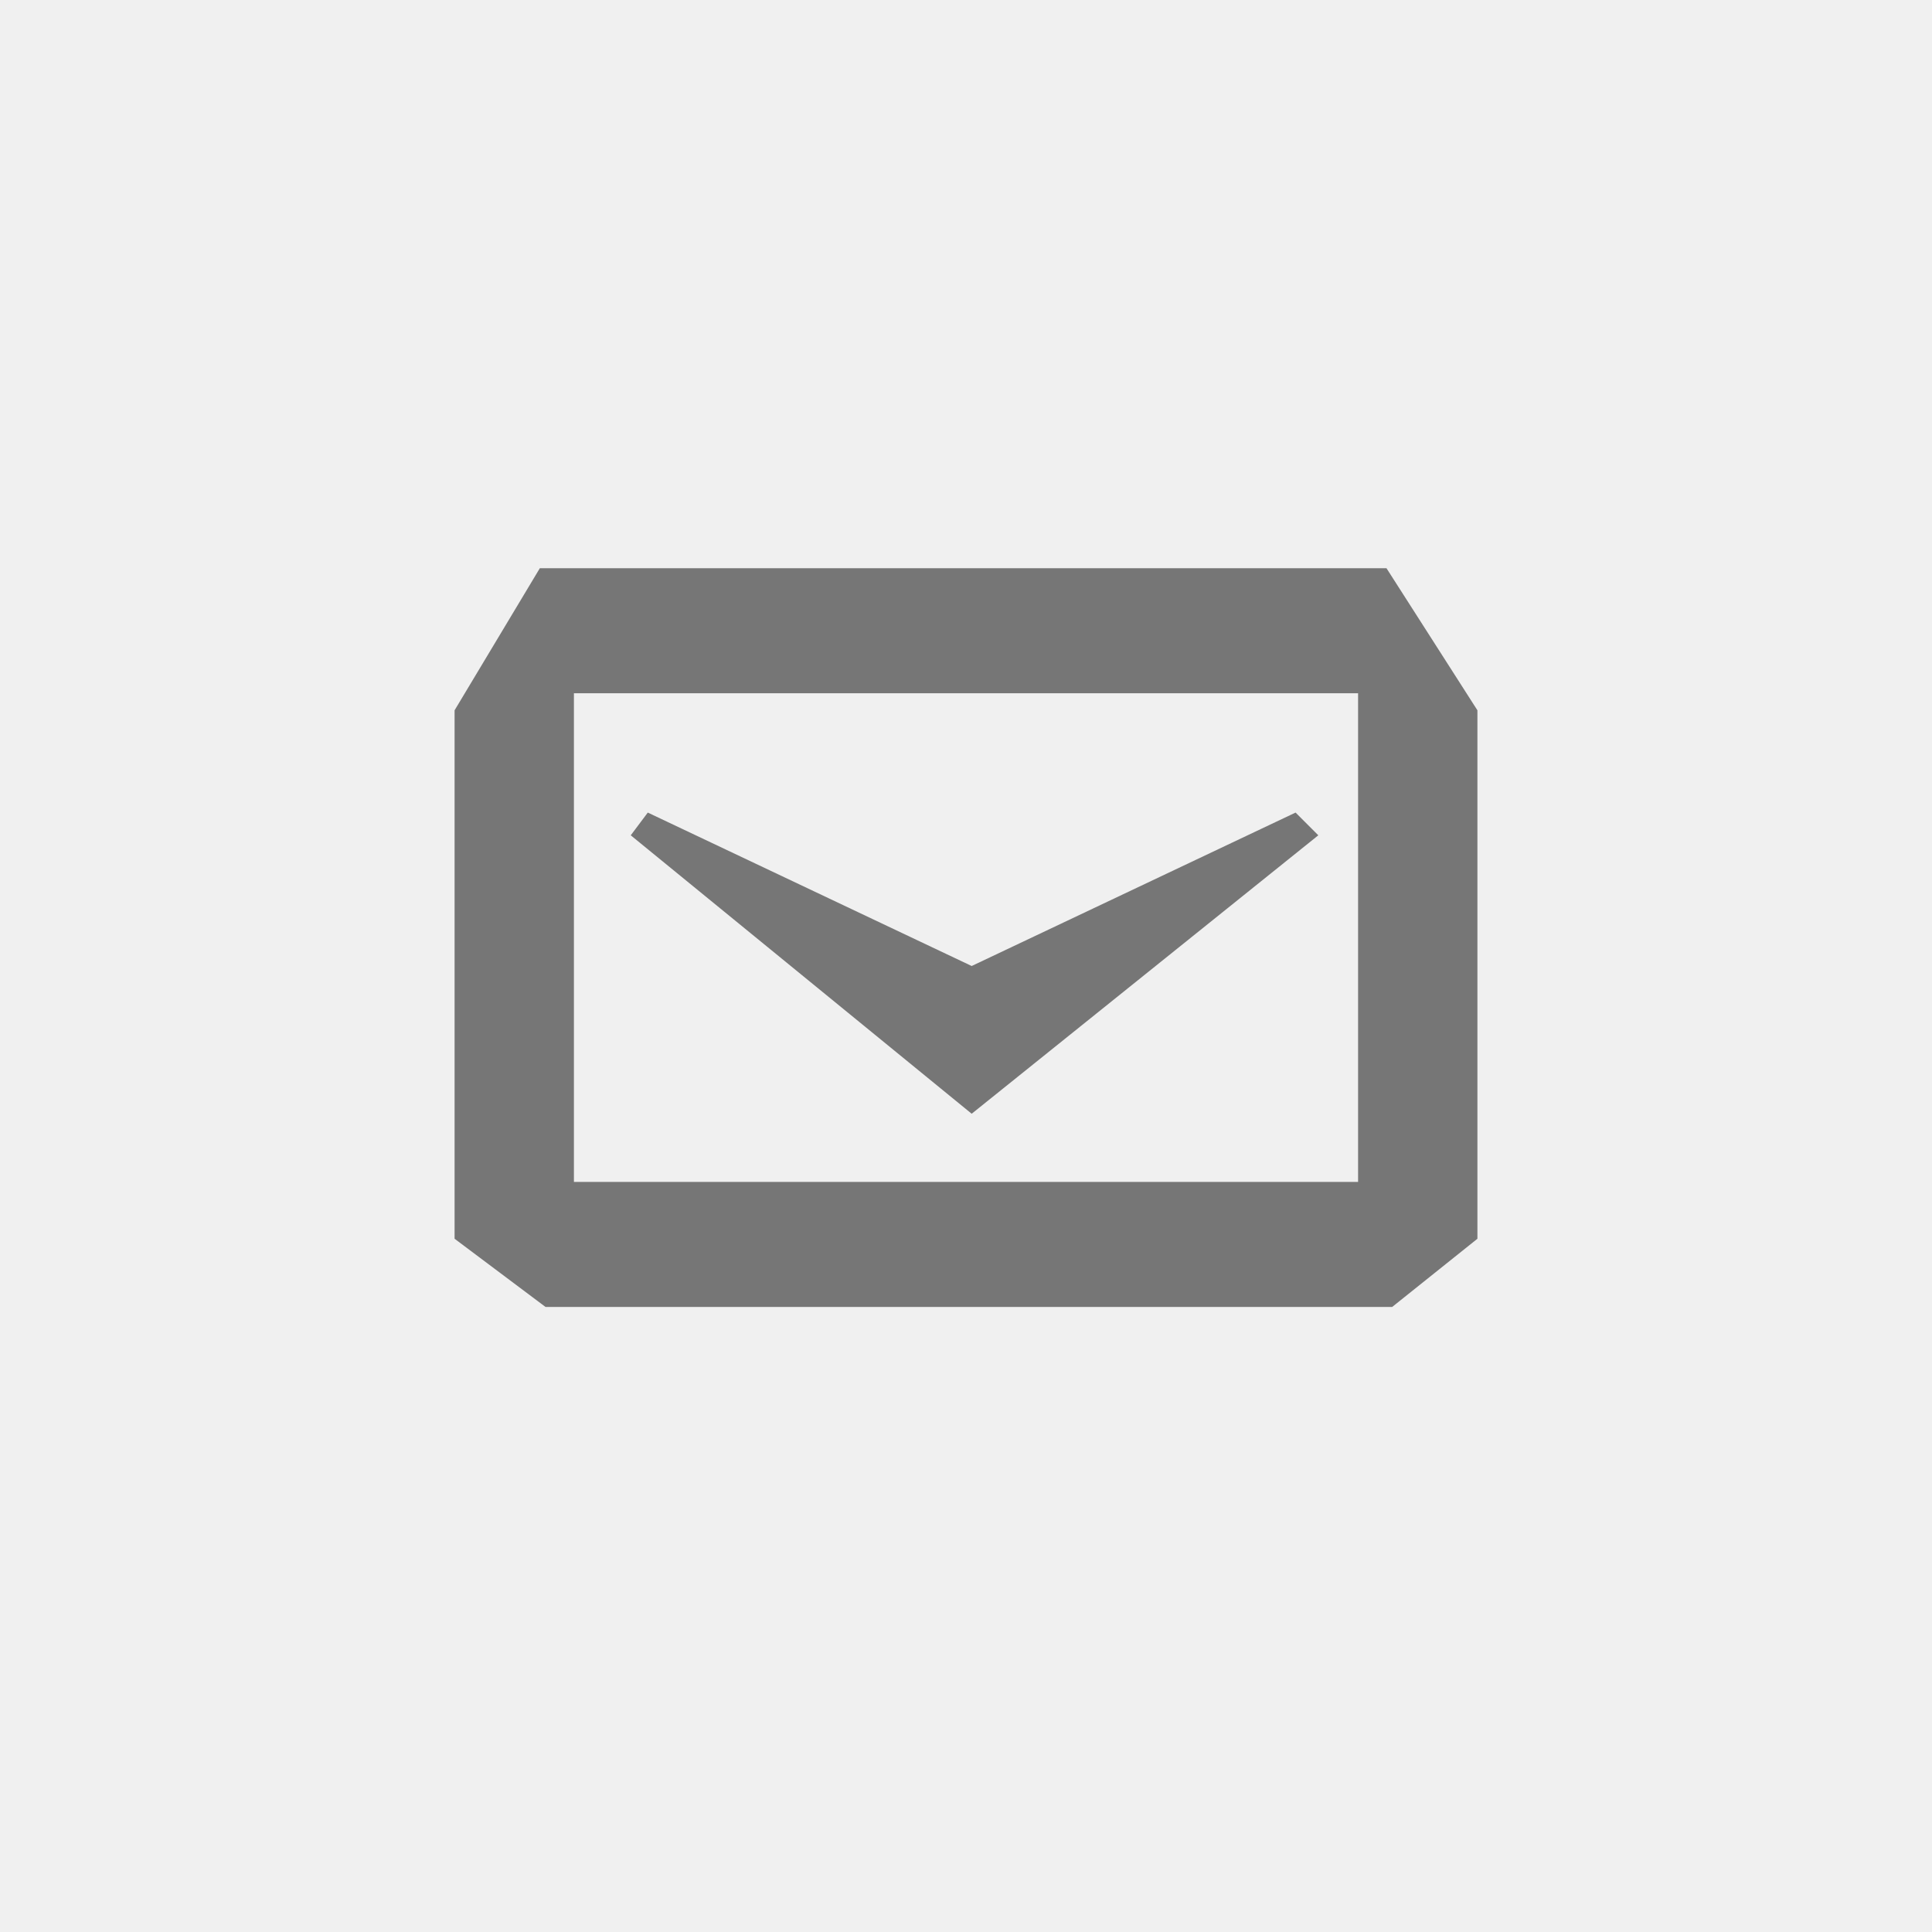
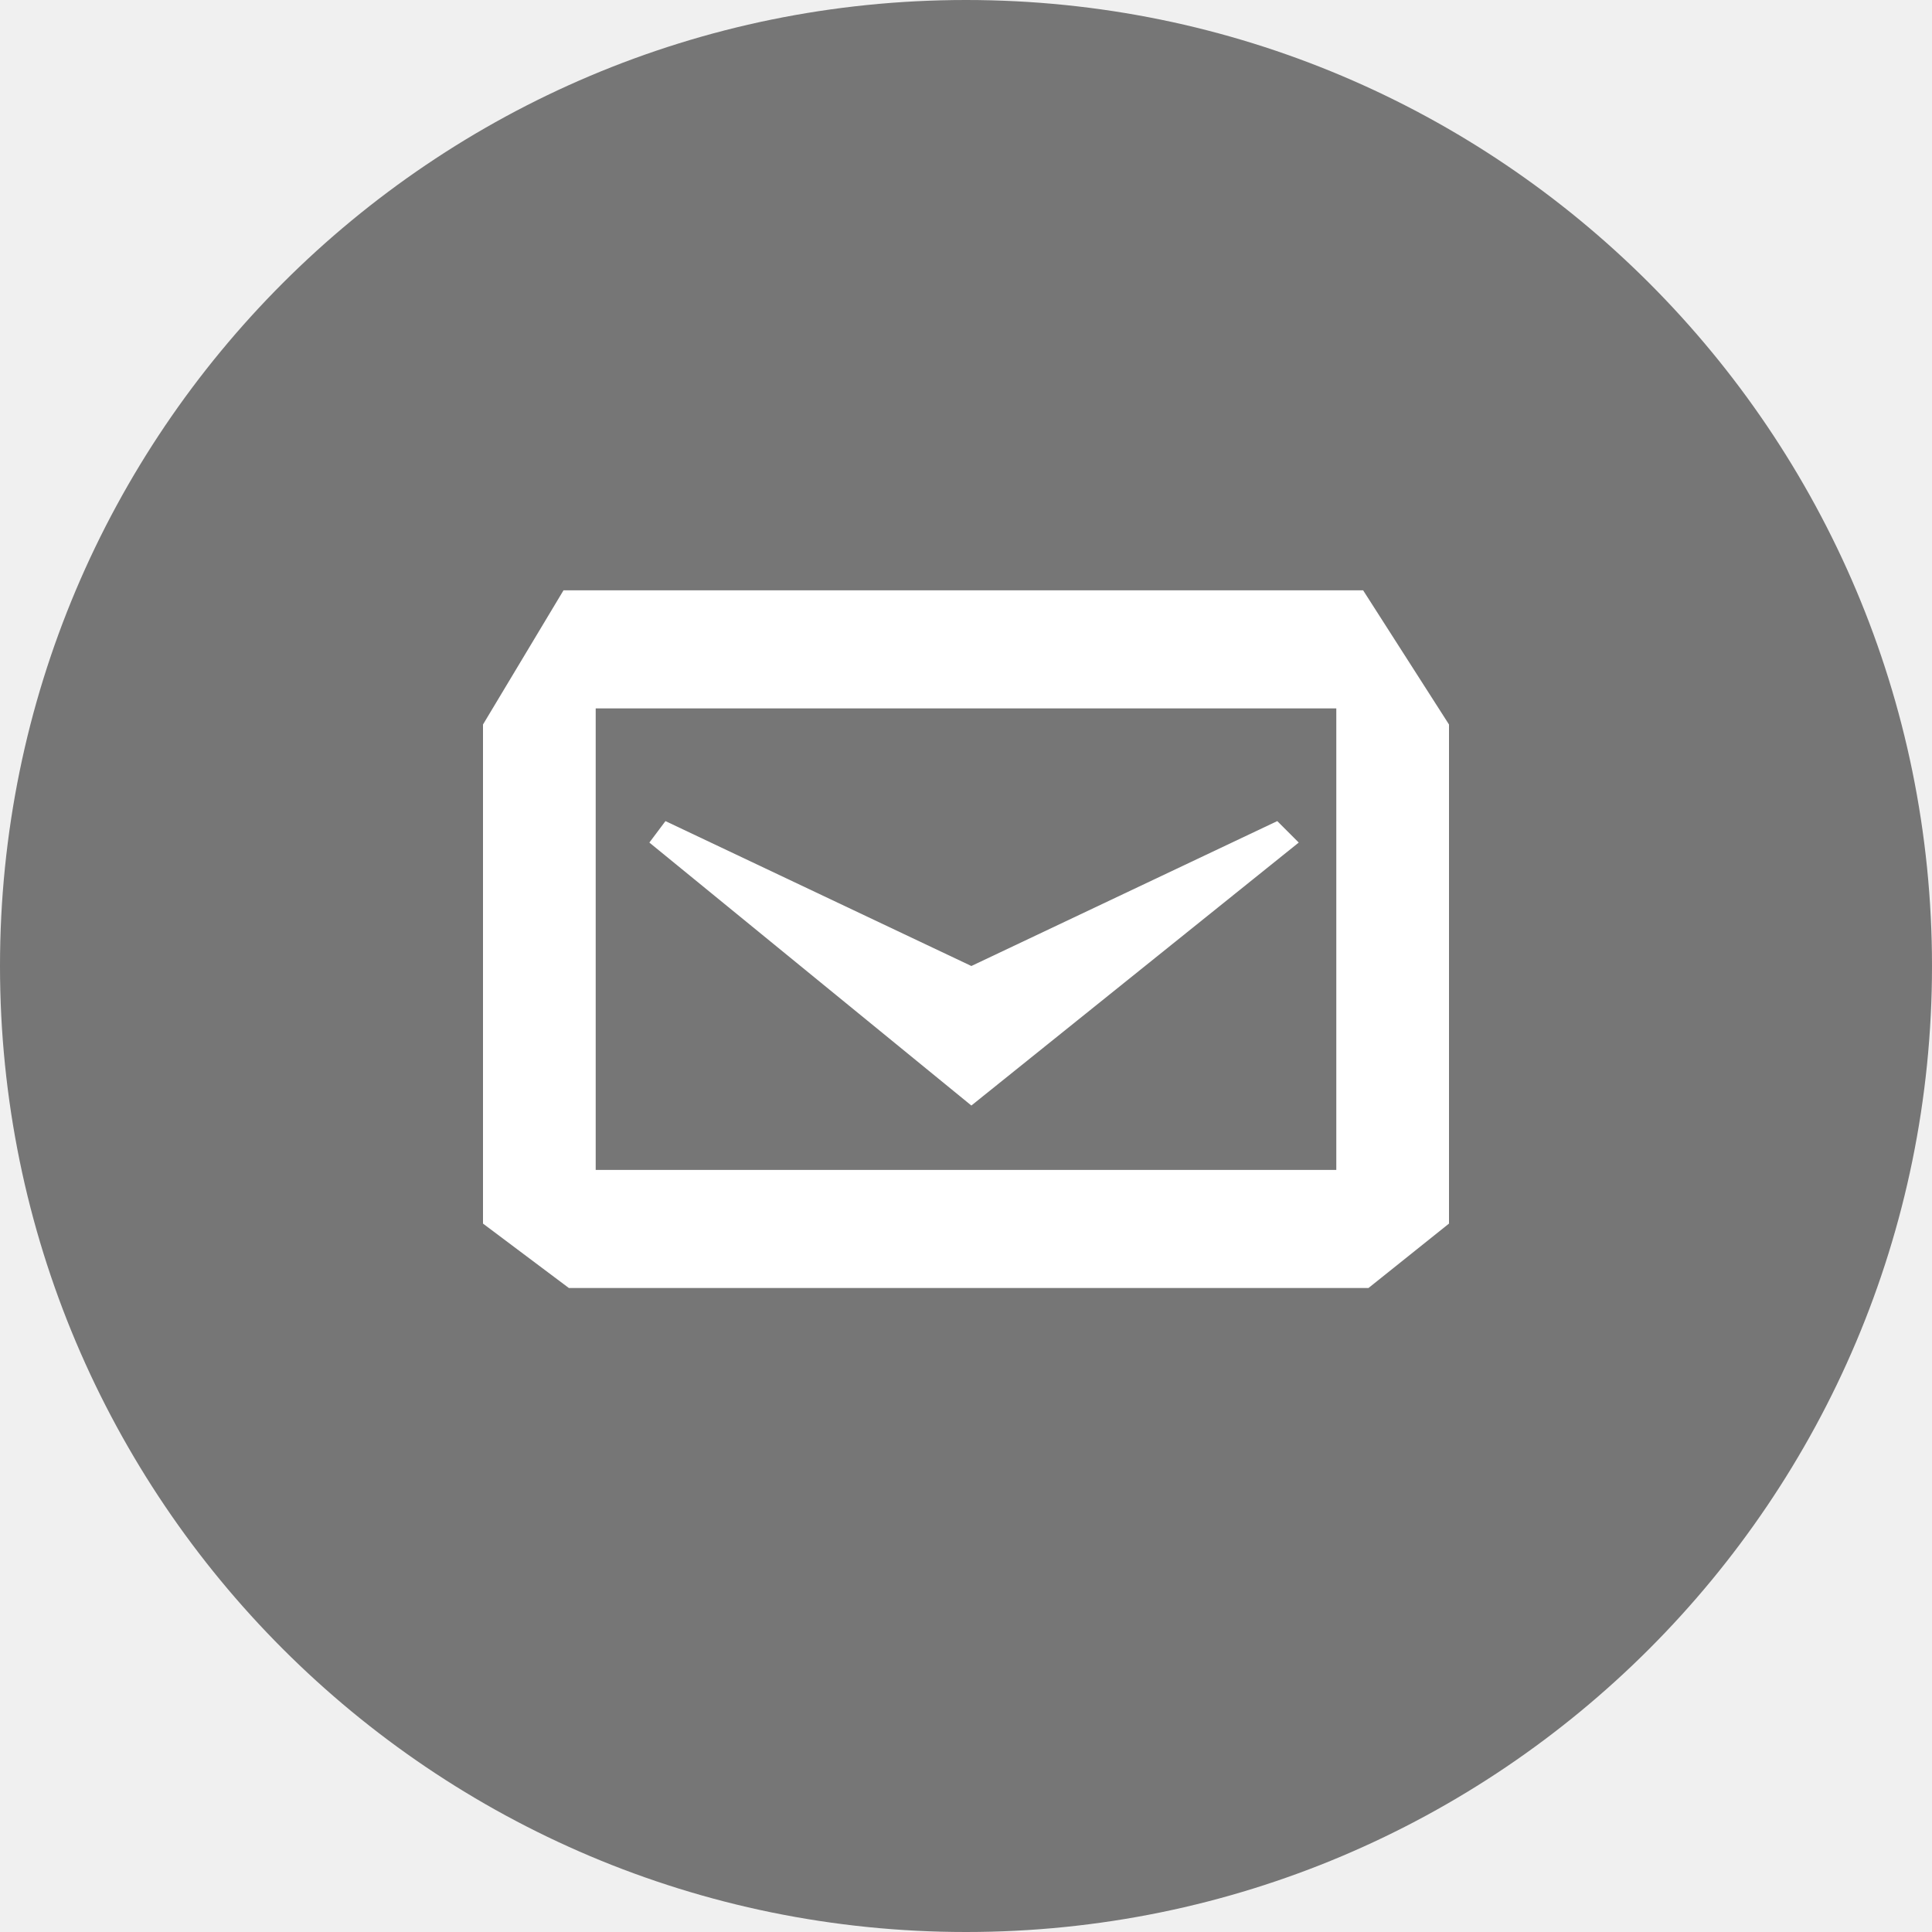
- <svg xmlns="http://www.w3.org/2000/svg" width="34" height="34" viewBox="-3 -3 34 34">
-   <path fill="#767676" d="M20.2 11.7l-.4-.4-5.7 2.7-5.7-2.7-.3.4 6 4.9 6.1-4.9zm1.2-4.7h-14.9l-1.5 2.5v9.3l1.6 1.2h14.9l1.5-1.2v-9.3l-1.6-2.5zm-.5 10.8h-13.8v-8.6h13.8v8.6z" />
+ <svg xmlns="http://www.w3.org/2000/svg" width="36" height="36" viewBox="-2 -2 36 36">
+   <circle fill="#767676" cx="16" cy="16" r="18" />
+   <path fill="#fff" d="M22.2 13.7l-.4-.4-5.7 2.7-5.7-2.7-.3.4 6 4.9 6.1-4.9zm1.2-4.7h-14.9l-1.5 2.5v9.3l1.6 1.2h14.9l1.5-1.2v-9.3l-1.6-2.5zm-.5 10.8h-13.8v-8.6h13.8v8.6z" />
</svg>
